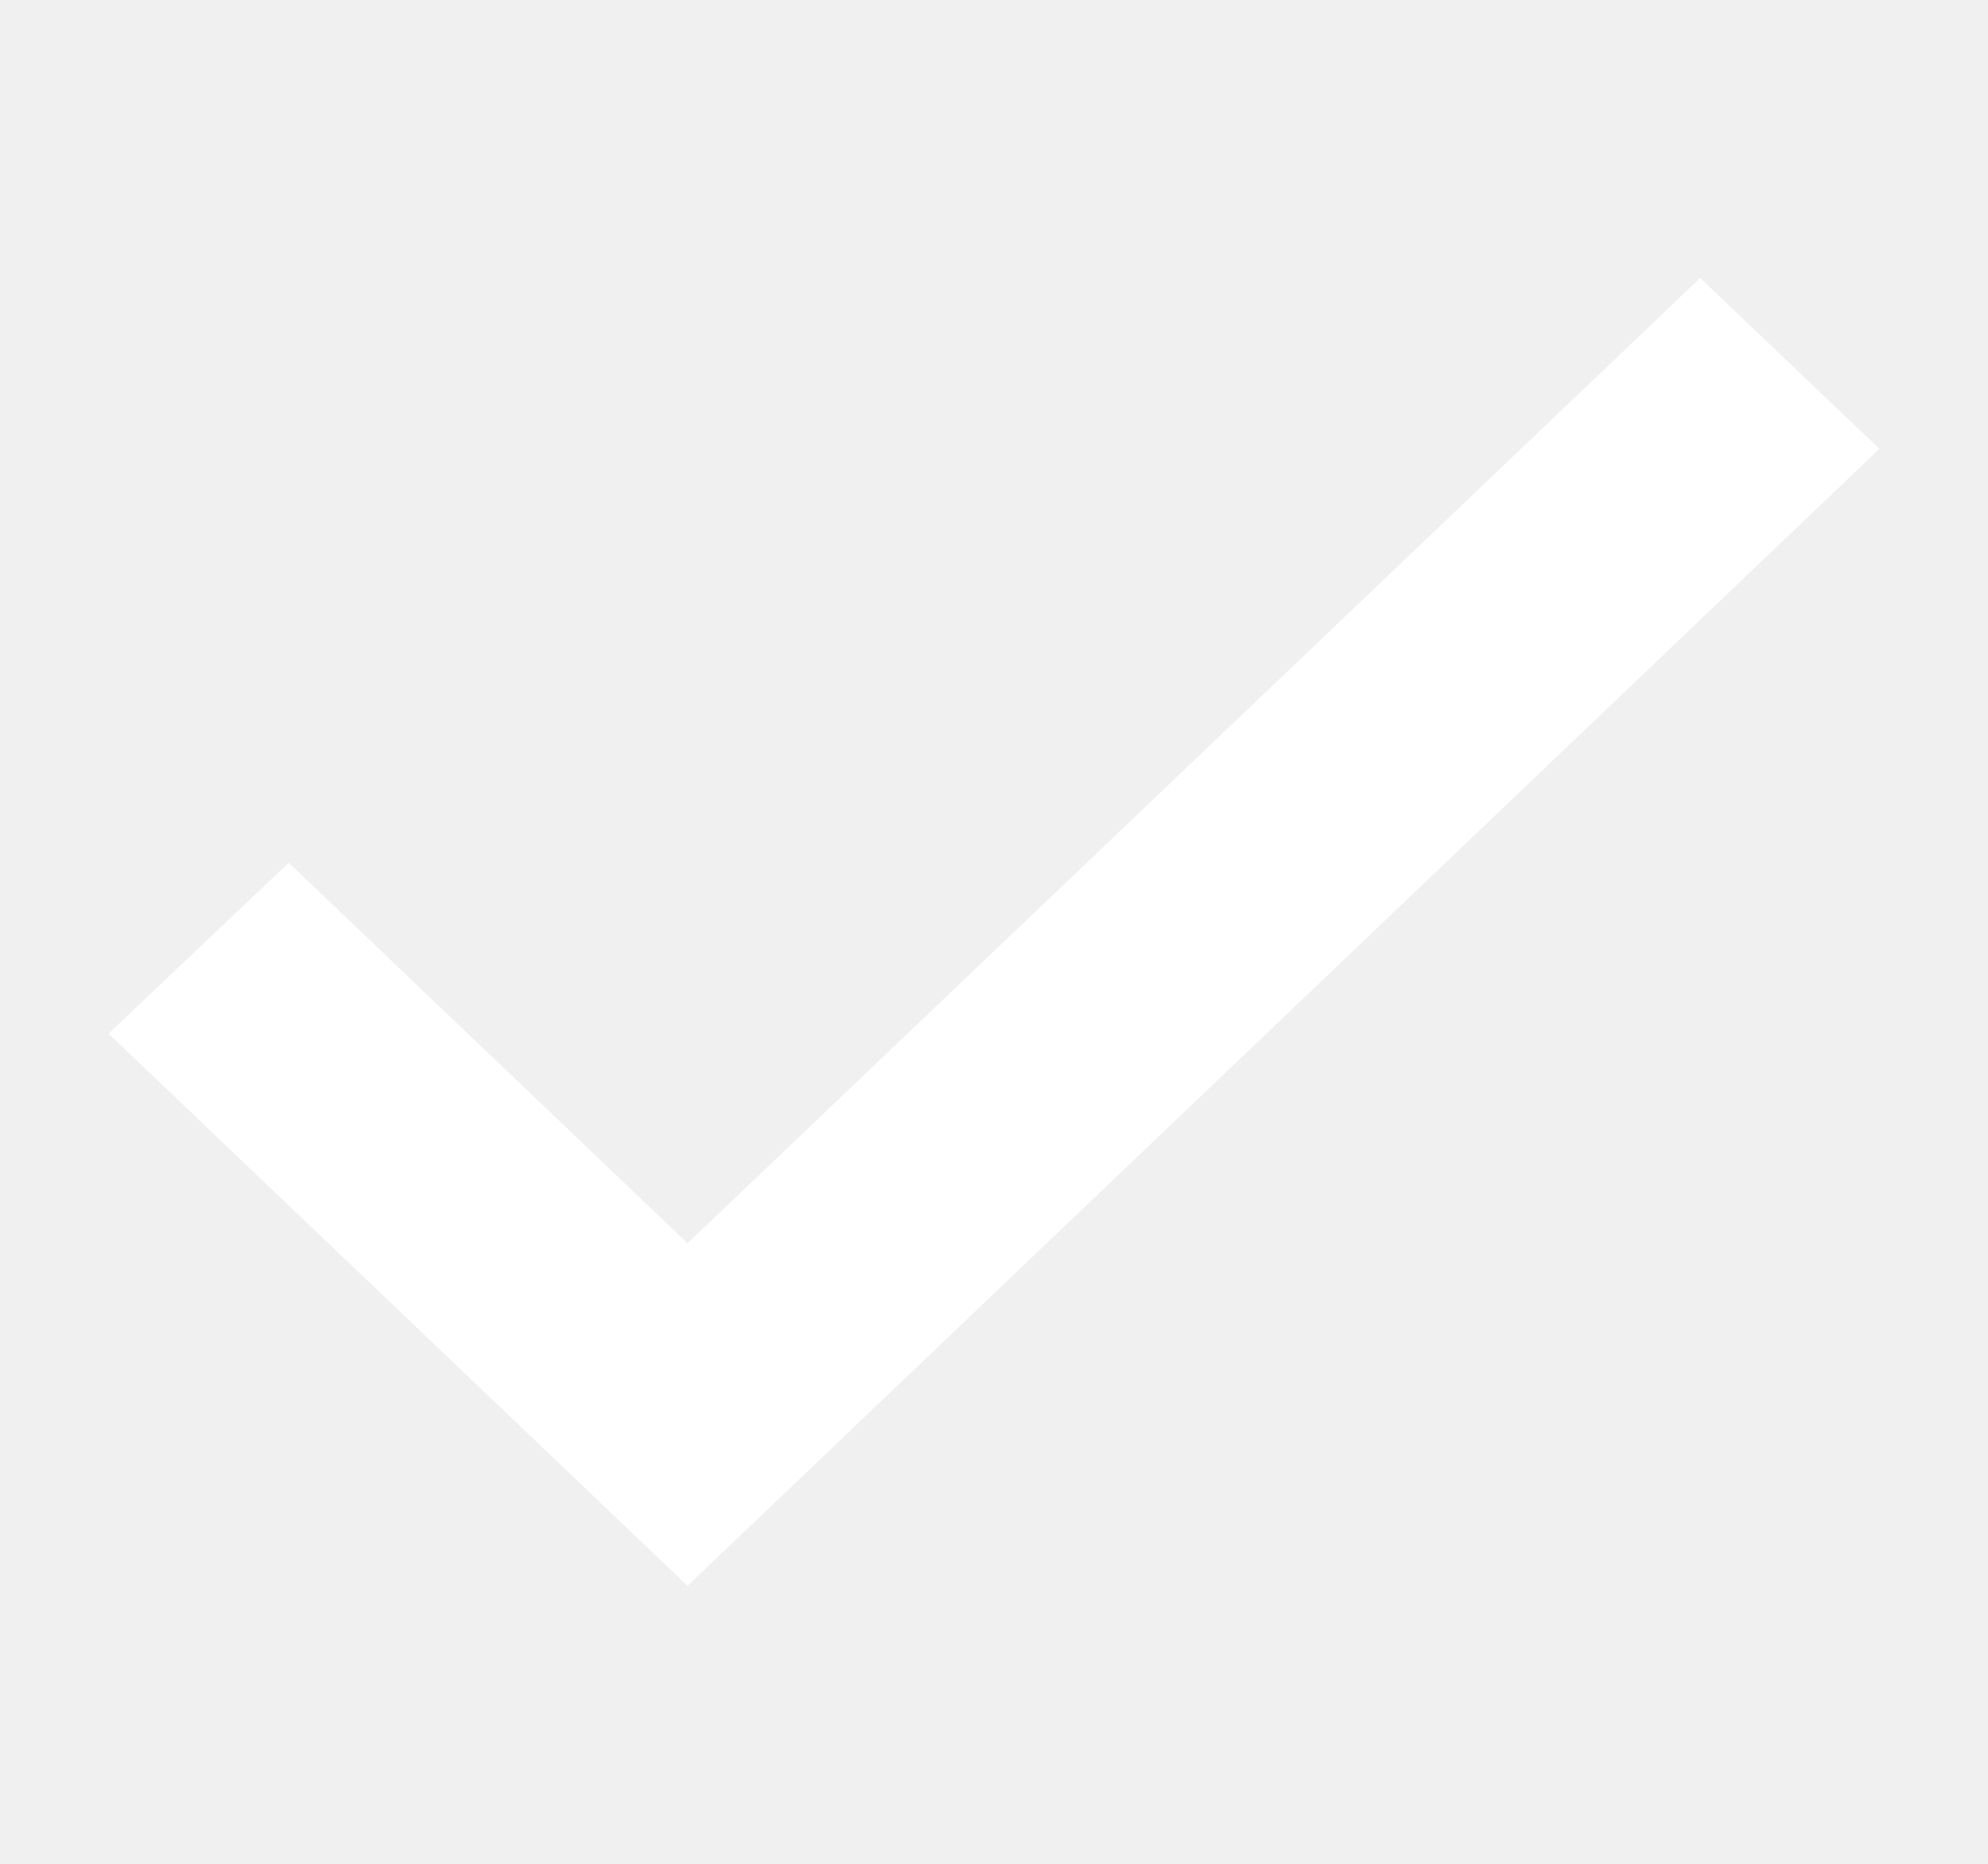
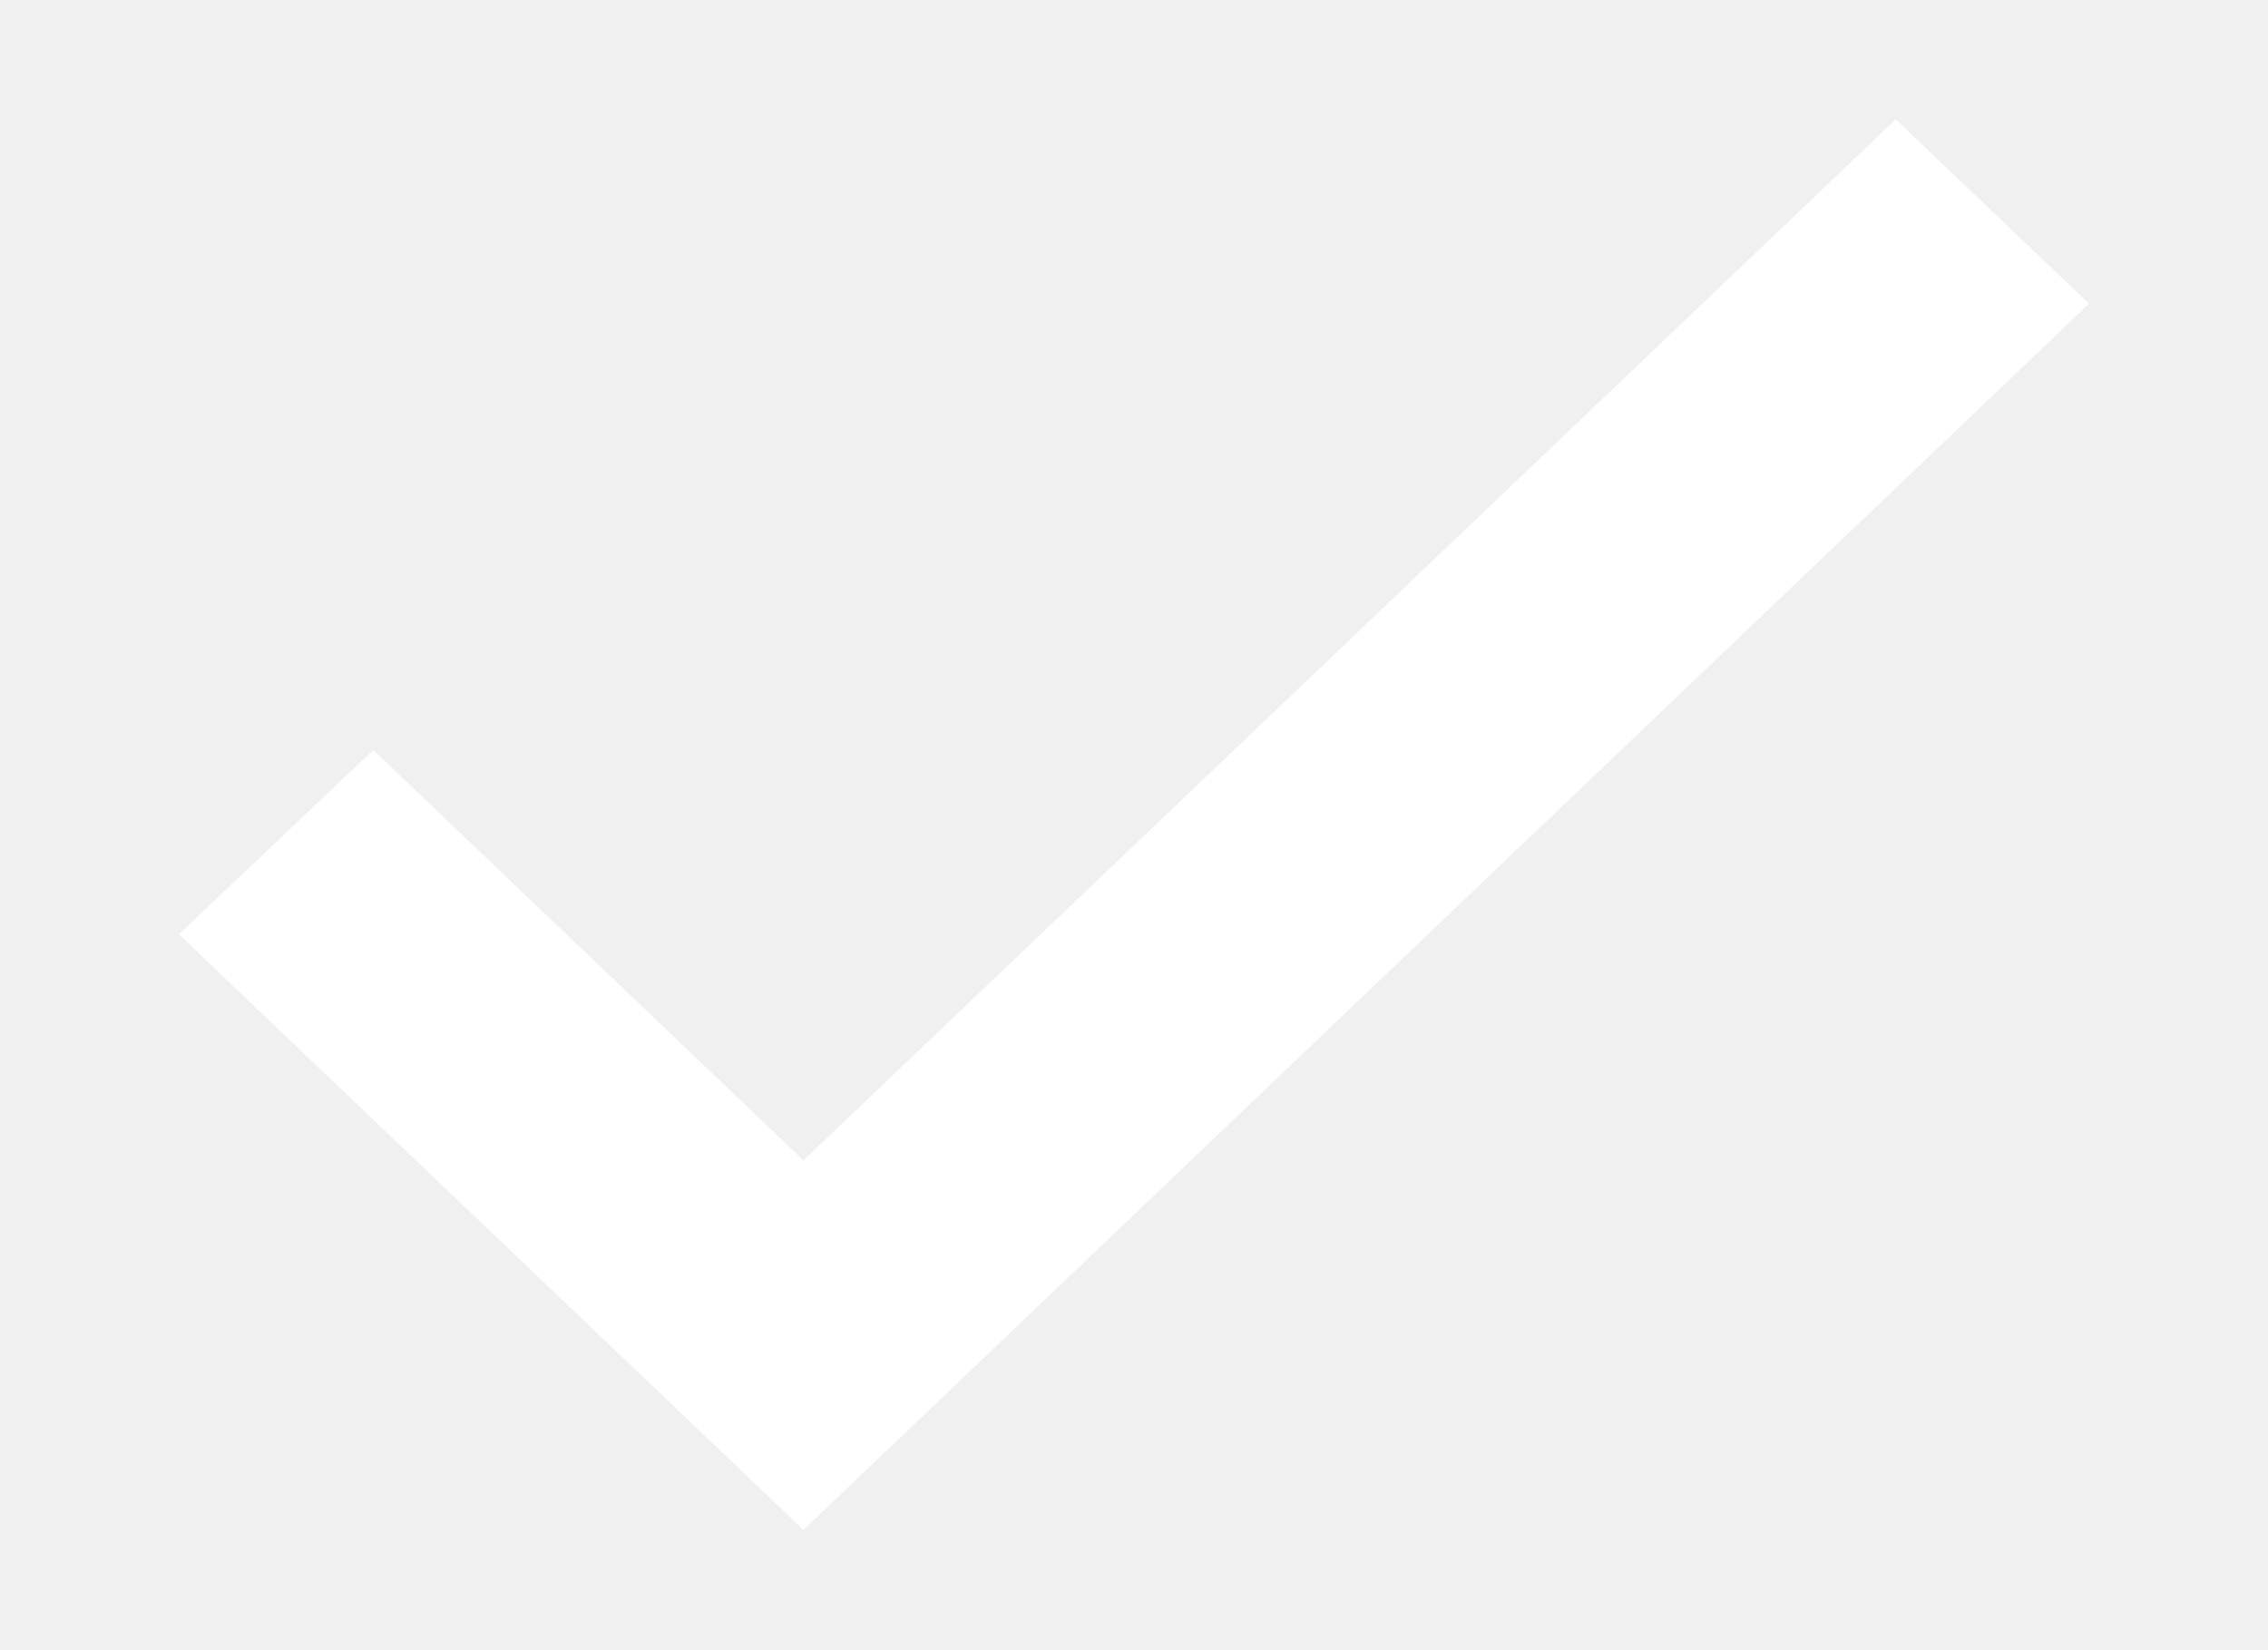
- <svg xmlns="http://www.w3.org/2000/svg" width="16" height="15" viewBox="0 0 13 10" fill="none">
+ <svg xmlns="http://www.w3.org/2000/svg" width="11" height="8" viewBox="0 0 13 10" fill="none">
  <path d="M1.957 4.752L1.888 4.686L1.819 4.751L0.931 5.593L0.855 5.665L0.931 5.738L4.427 9.072L4.496 9.138L4.565 9.072L12.069 1.914L12.145 1.841L12.069 1.769L11.187 0.928L11.118 0.862L11.049 0.928L4.496 7.174L1.957 4.752Z" fill="white" stroke="white" stroke-width="0.2" />
</svg>
